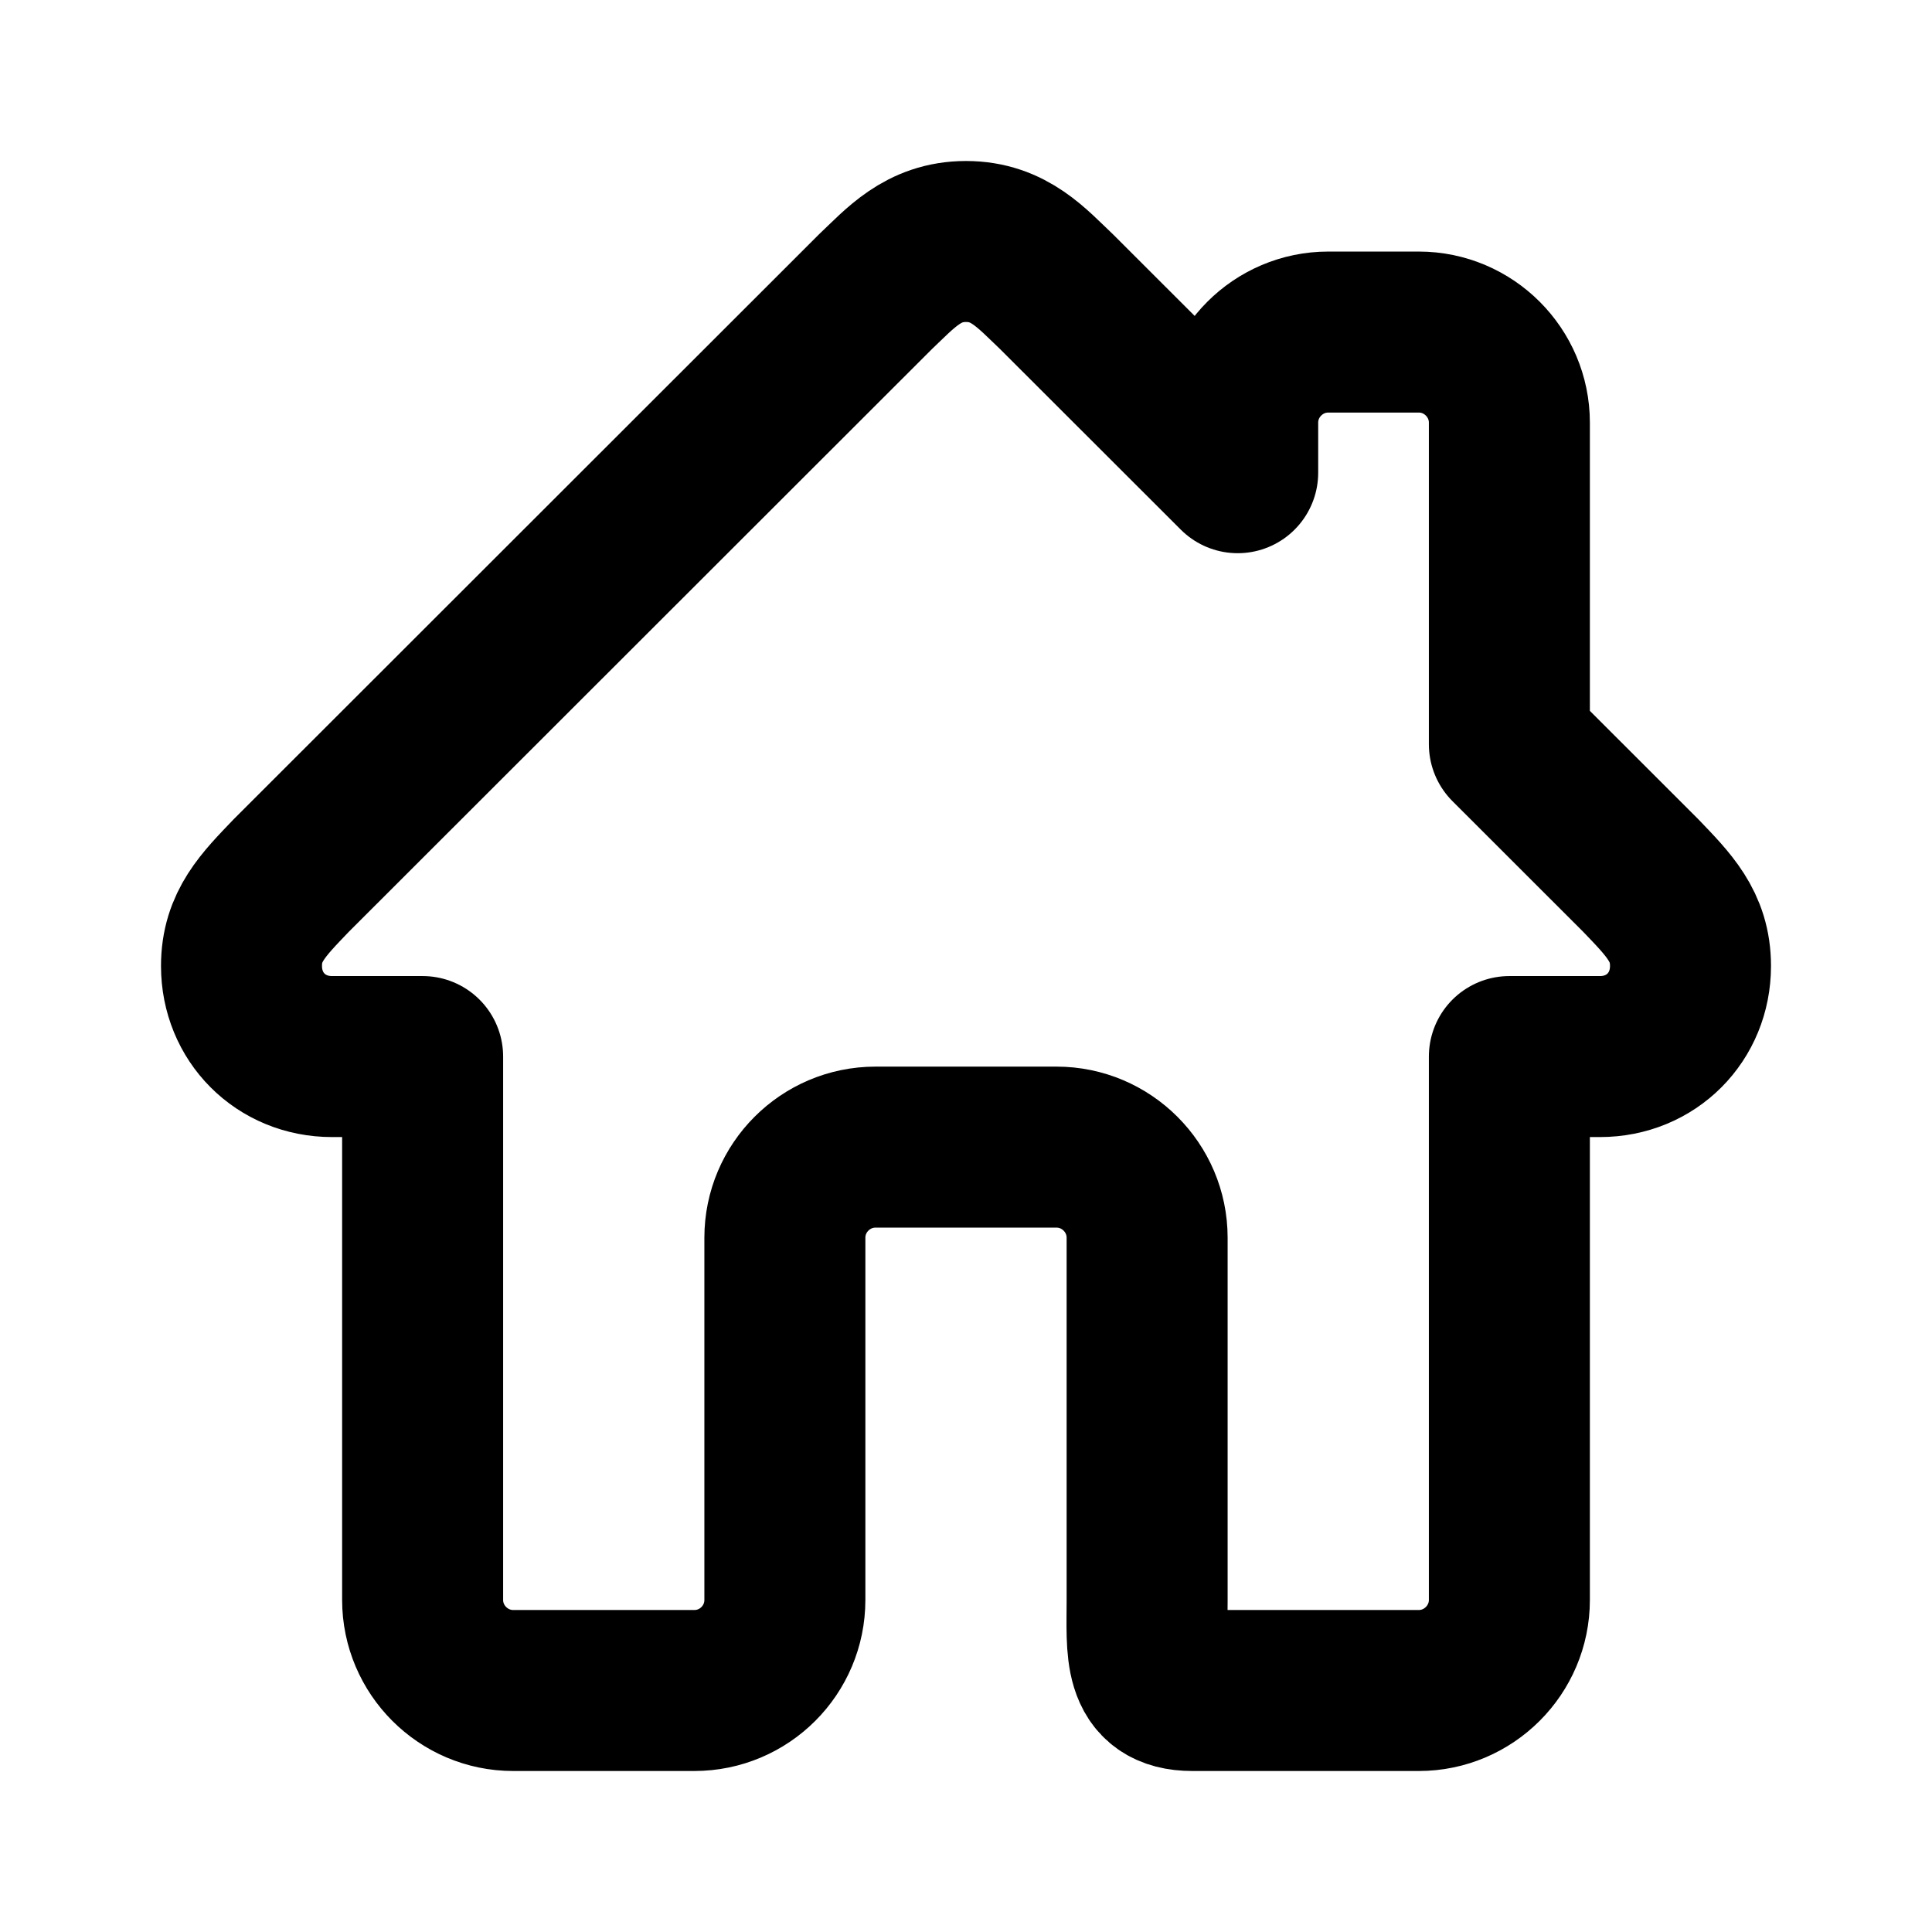
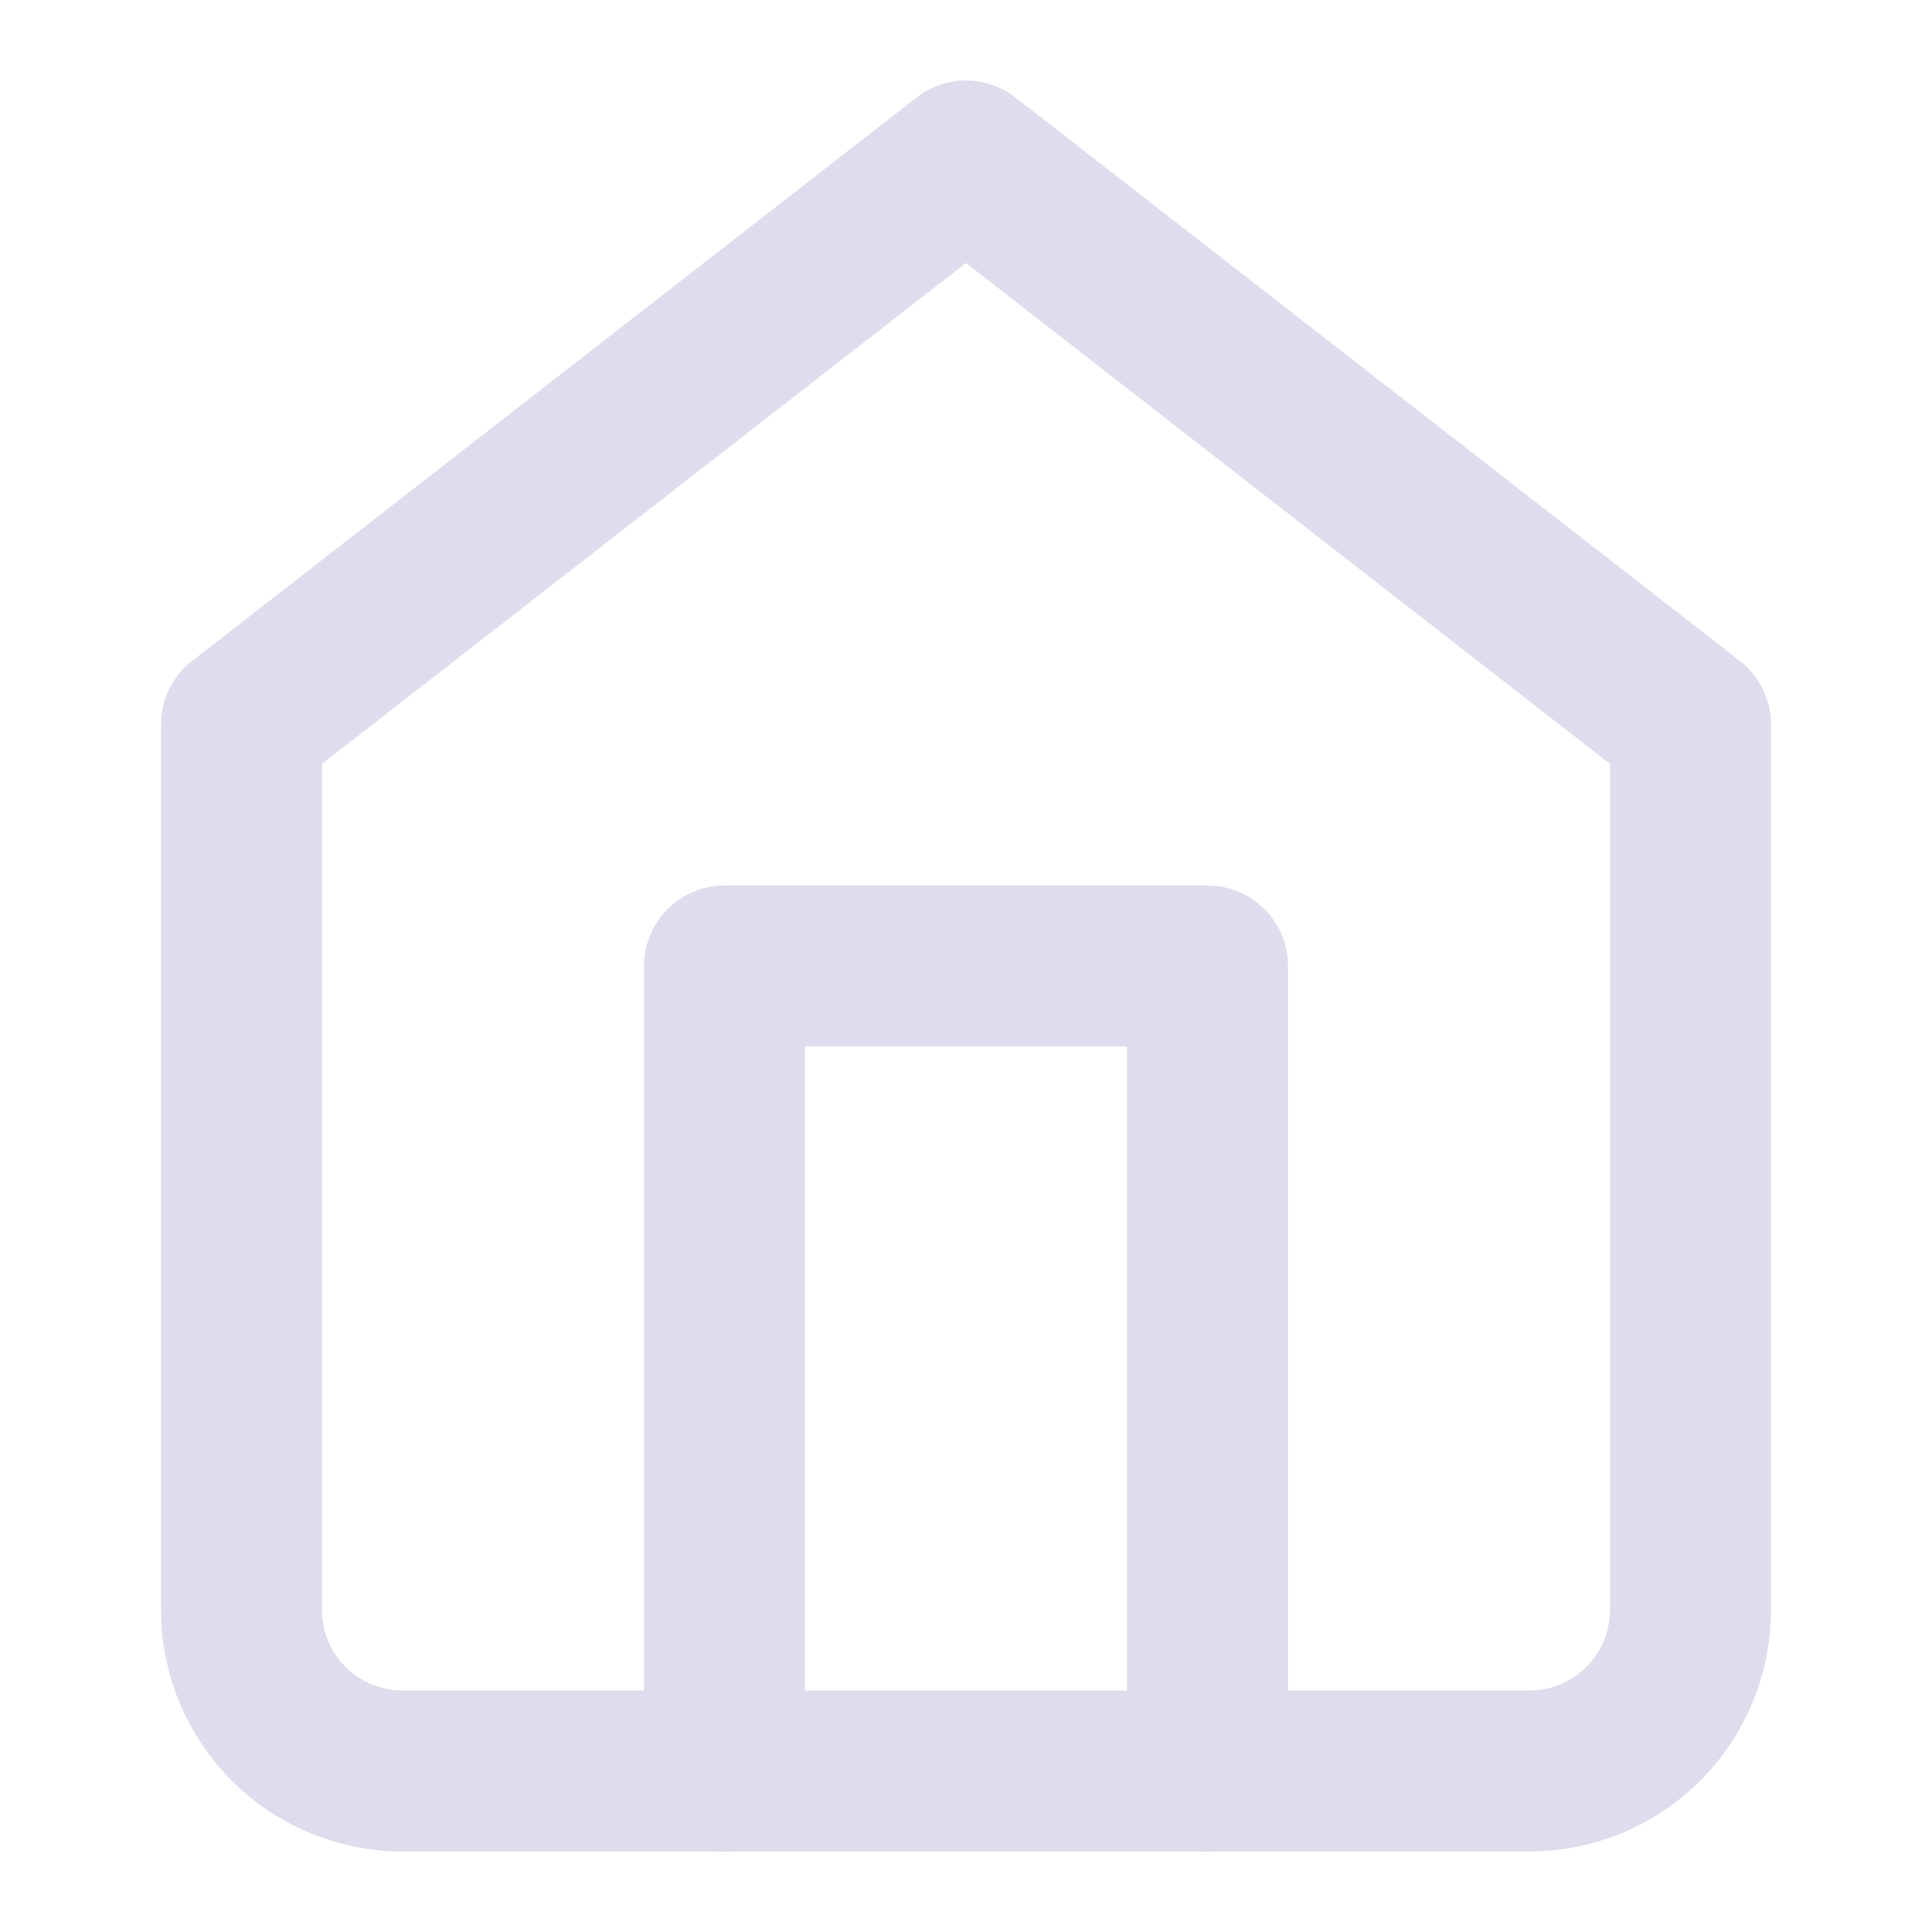
<svg xmlns="http://www.w3.org/2000/svg" width="24" height="24" viewBox="0 0 24 24" fill="none">
-   <g id="home-05">
-     <path id="Icon" d="M20.381 10.875L18.75 9.245V5.25C18.75 4.631 18.244 4.125 17.625 4.125H16.5C15.881 4.125 15.375 4.631 15.375 5.25V5.872L13.125 3.624C12.818 3.334 12.537 3 12 3C11.463 3 11.182 3.334 10.875 3.624L3.619 10.875C3.268 11.241 3 11.507 3 12C3 12.633 3.486 13.125 4.125 13.125H5.25V19.875C5.25 20.494 5.756 21 6.375 21H8.625C9.246 21 9.75 20.496 9.75 19.875V15.375C9.75 14.756 10.256 14.25 10.875 14.25H13.125C13.744 14.25 14.25 14.756 14.25 15.375V19.875C14.25 20.496 14.191 21 14.812 21H17.625C18.244 21 18.75 20.494 18.75 19.875V13.125H19.875C20.514 13.125 21 12.633 21 12C21 11.507 20.732 11.241 20.381 10.875Z" stroke="black" stroke-width="2" stroke-linejoin="round" />
-   </g>
+   <path d="M3 9L12 2L21 9V20C21 20.53 20.789 21.039 20.414 21.414C20.039 21.789 19.53 22 19 22H5C4.47 22 3.961 21.789 3.586 21.414C3.211 21.039 3 20.53 3 20V9Z" stroke="#DEDDED" stroke-width="2" stroke-linecap="round" stroke-linejoin="round" />
+   <path d="M9 22V12H15V22" stroke="#DEDDED" stroke-width="2" stroke-linecap="round" stroke-linejoin="round" />
</svg>
